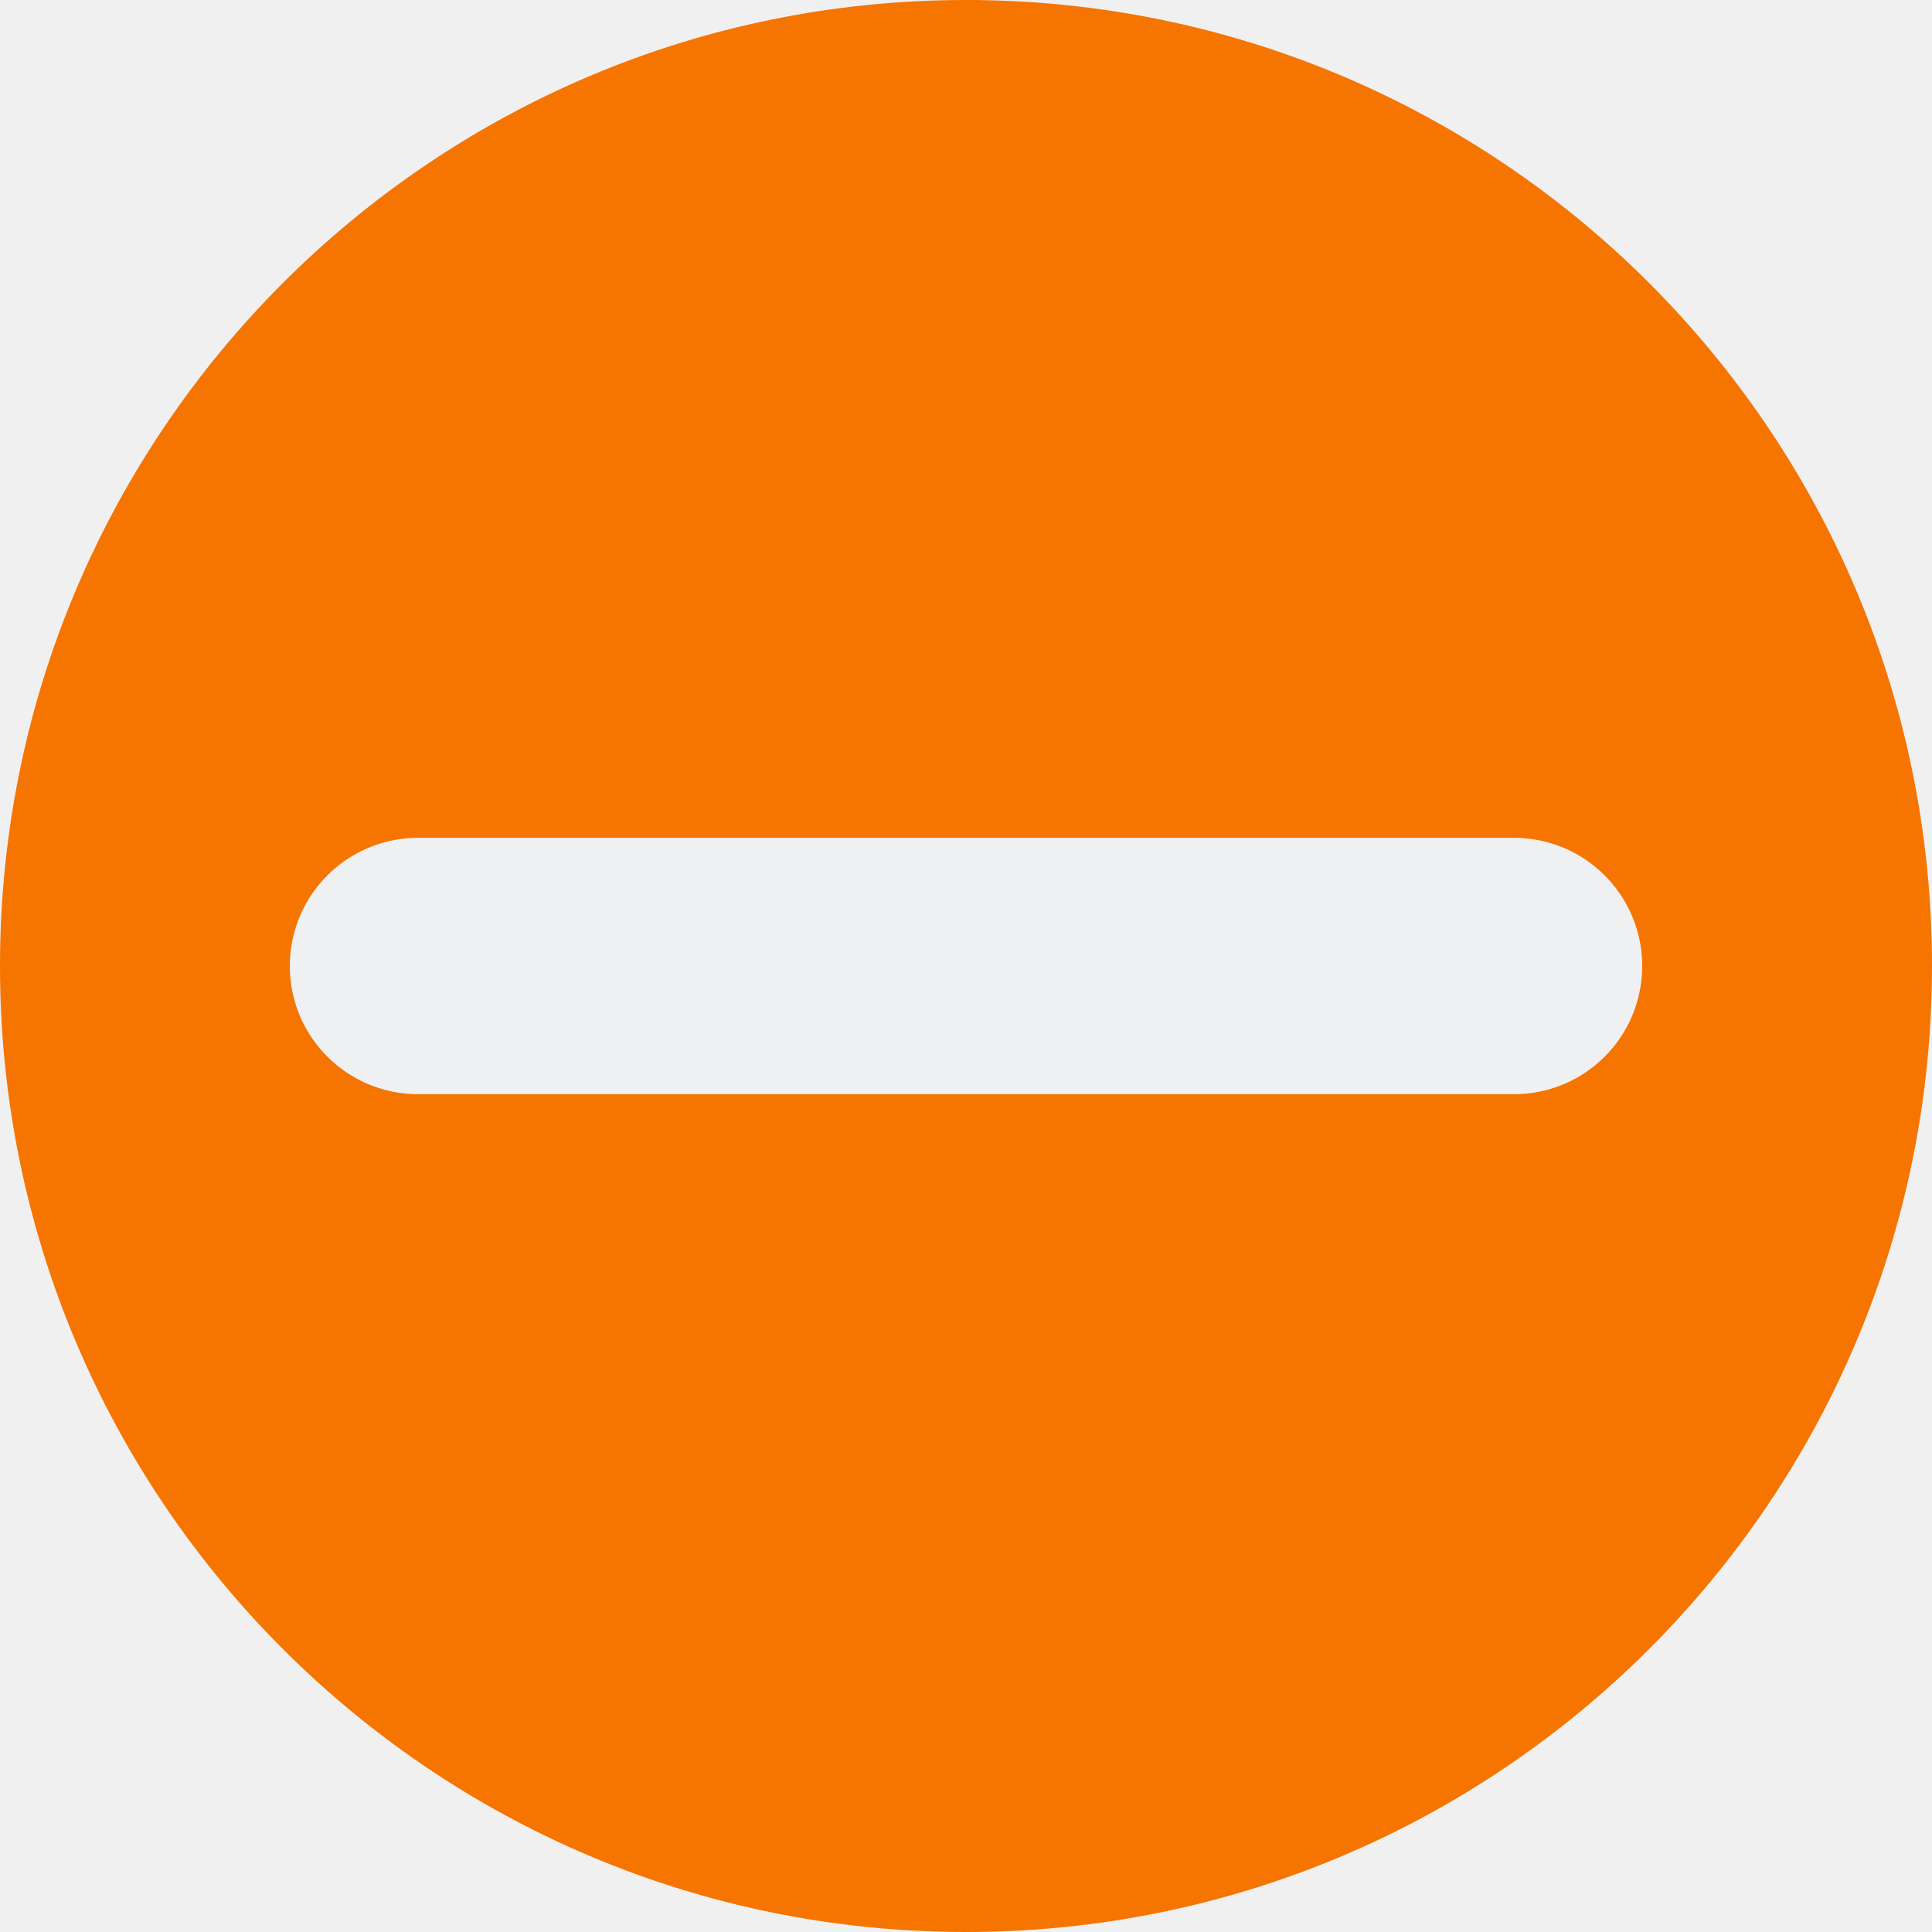
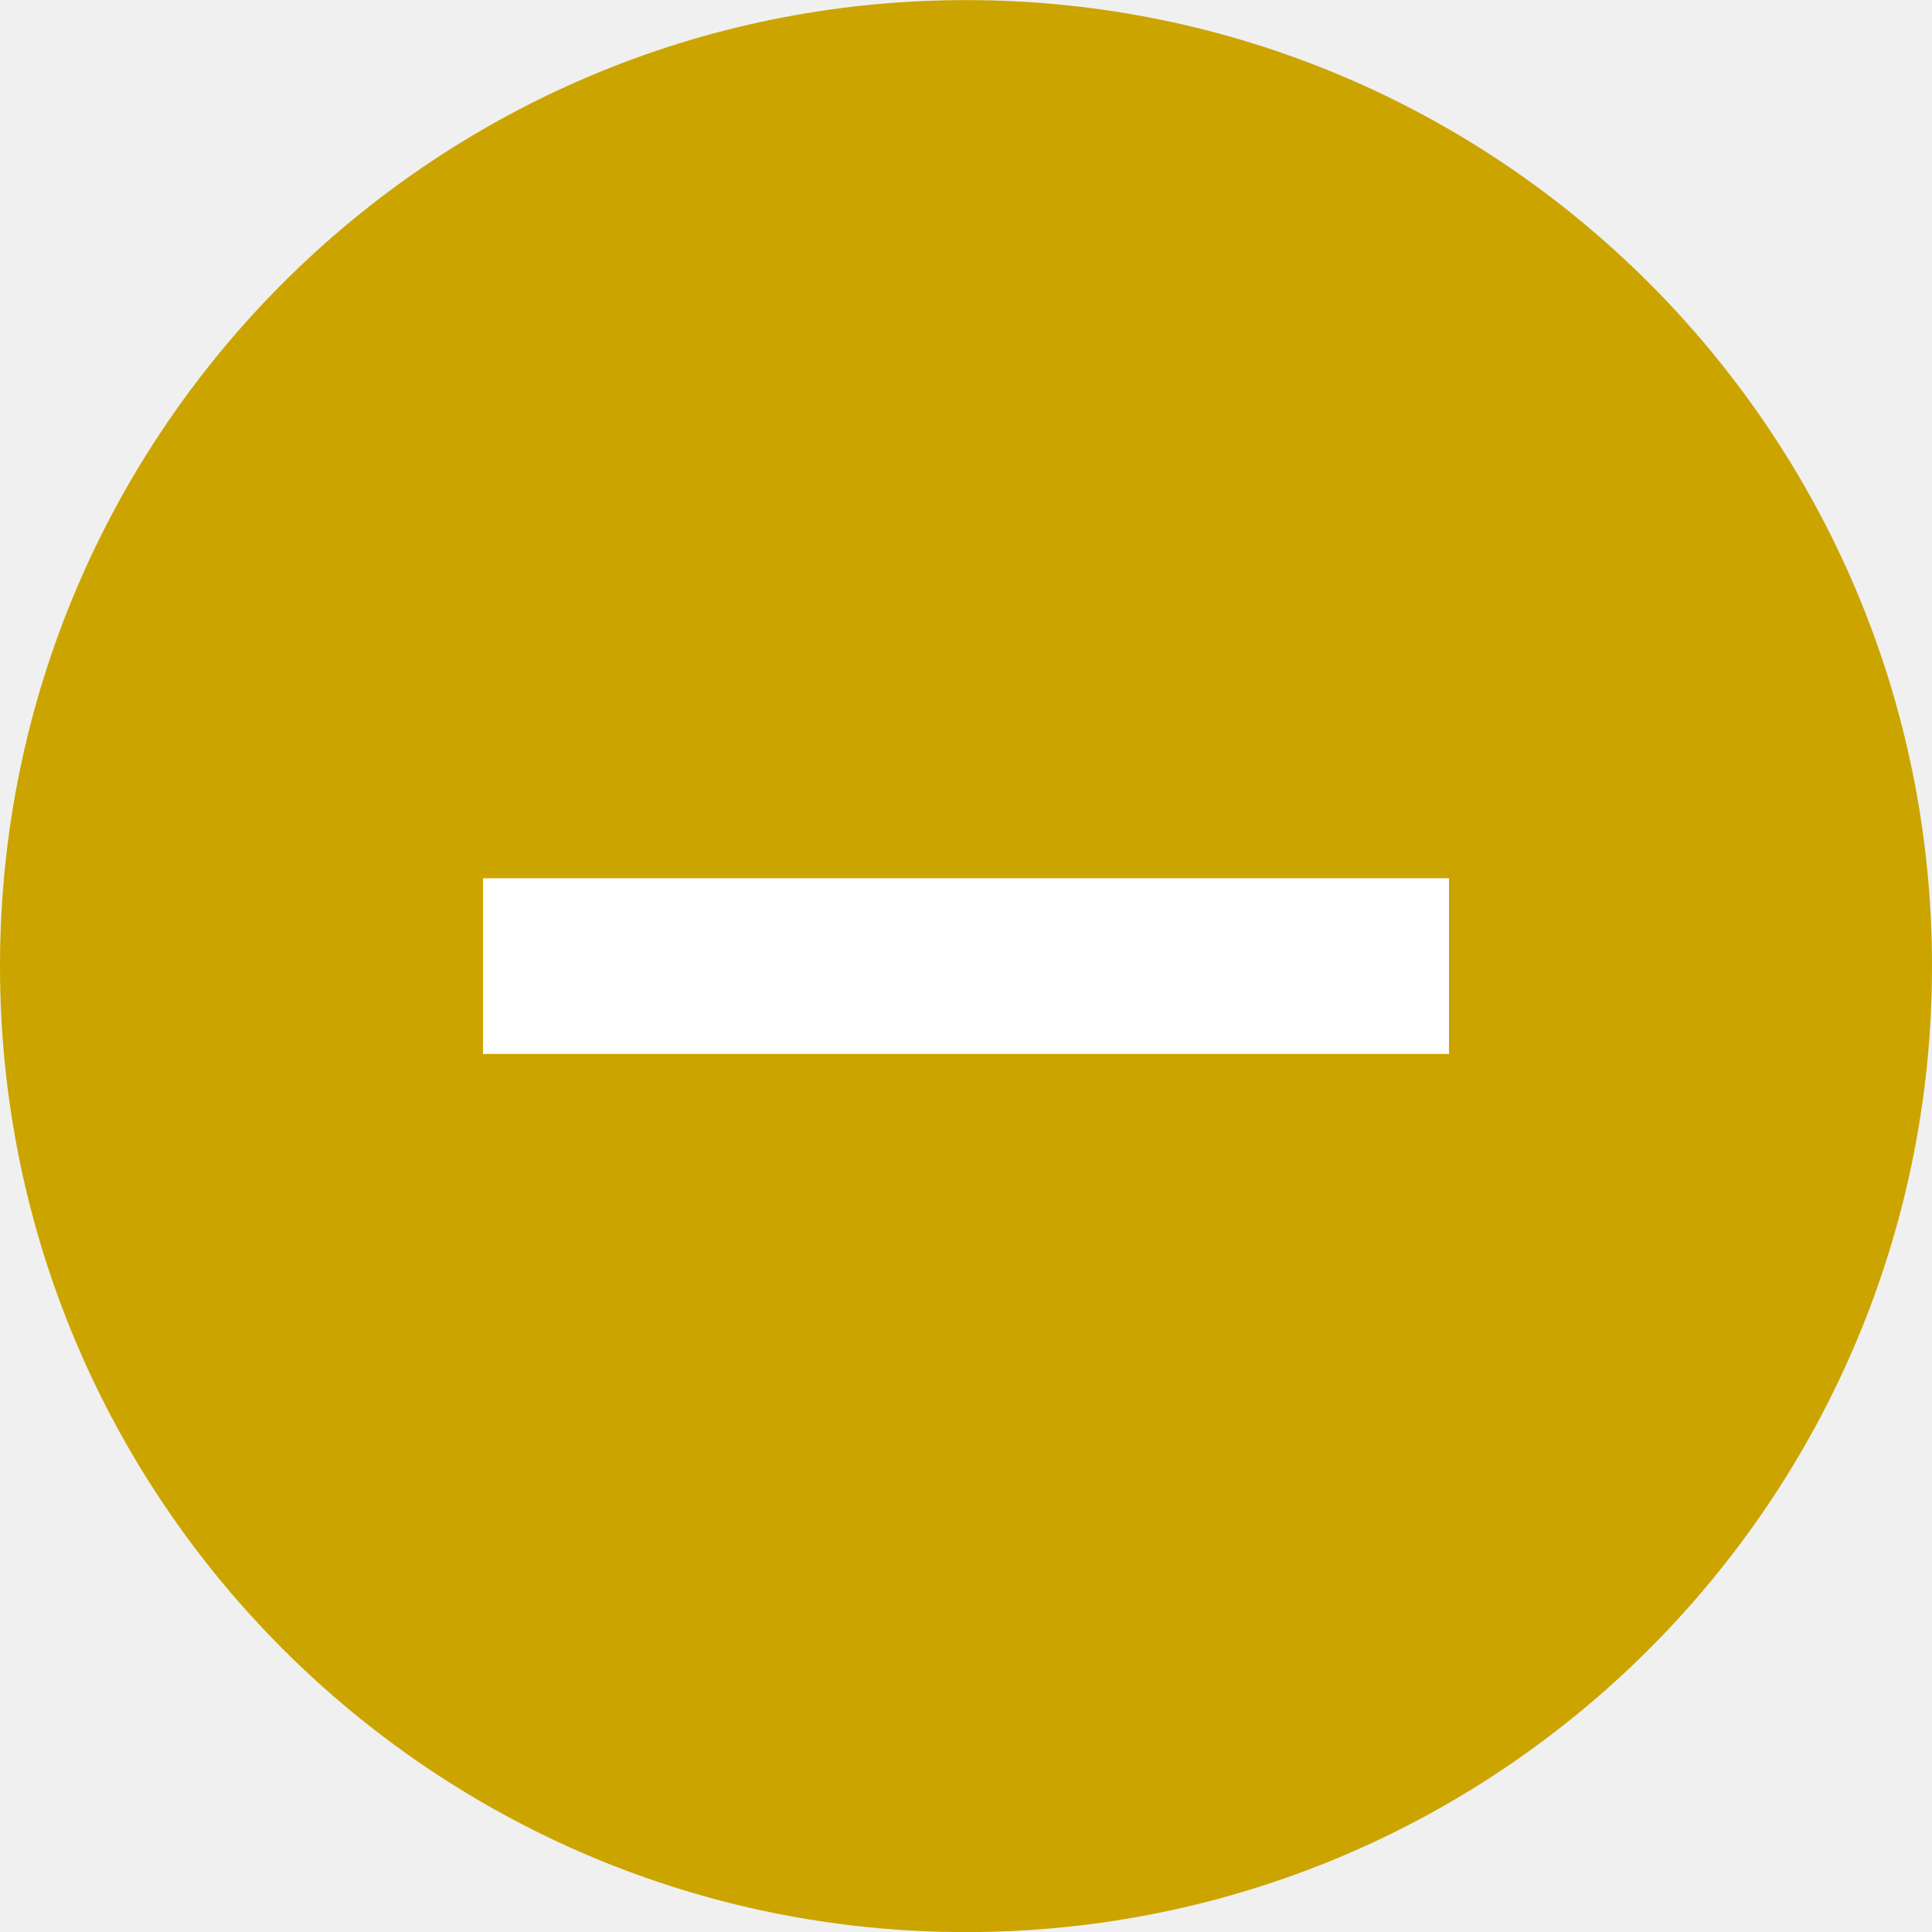
<svg xmlns="http://www.w3.org/2000/svg" viewBox="0 0 50 50" version="1.2" baseProfile="tiny">
  <defs>
</defs>
  <g fill="none" stroke="black" stroke-width="1" fill-rule="evenodd" stroke-linecap="square" stroke-linejoin="bevel">
-     <g fill="#f67400" fill-opacity="1" stroke="none" transform="matrix(0.0552956,0,0,-0.0552959,-0.969795,49.6405)" font-family="Noto Sans" font-size="10" font-weight="400" font-style="normal">
-       <path vector-effect="none" fill-rule="nonzero" d="M469.653,-6.502 C719.35,-6.502 921.769,195.917 921.769,445.614 C921.769,695.306 719.35,897.725 469.653,897.725 C219.958,897.725 17.538,695.306 17.538,445.614 C17.538,195.917 219.958,-6.502 469.653,-6.502 " />
+     <g fill="#cca400" fill-opacity="1" stroke="none" transform="matrix(2.27273,0,0,2.27273,-2.27273,-2498.91)" font-family="Source Code Pro" font-size="11" font-weight="400" font-style="normal">
+       <circle cx="12" cy="1110.52" r="11" />
    </g>
-     <g fill="#eff0f1" fill-opacity="1" stroke="none" transform="matrix(0.0552956,0,0,-0.0552959,-0.969795,49.6405)" font-family="Noto Sans" font-size="10" font-weight="400" font-style="normal">
-       <path vector-effect="none" fill-rule="evenodd" d="M213.173,445.607 L726.137,445.607" />
+     <g fill="#ffffff" fill-opacity="1" stroke="none" transform="matrix(2.27273,0,0,2.27273,-2.27273,-2498.91)" font-family="Source Code Pro" font-size="11" font-weight="400" font-style="normal">
+       <path vector-effect="none" fill-rule="nonzero" d="M11.5,1109.52 L10.5,1109.52 L6.5,1109.52 L6.5,1111.52 L10.5,1111.52 L11.5,1111.52 L12.5,1111.52 L13.5,1111.52 L17.5,1111.52 L17.5,1109.52 L13.5,1109.52 L12.5,1109.52 L11.5,1109.52" />
    </g>
-     <g fill="none" stroke="#eff0f1" stroke-opacity="1" stroke-width="120" stroke-linecap="round" stroke-linejoin="miter" stroke-miterlimit="4" transform="matrix(0.0552956,0,0,-0.0552959,-0.969795,49.6405)" font-family="Noto Sans" font-size="10" font-weight="400" font-style="normal">
-       <path vector-effect="none" fill-rule="evenodd" d="M213.173,445.607 L726.137,445.607" />
-     </g>
-     <g fill="none" stroke="#000000" stroke-opacity="1" stroke-width="1" stroke-linecap="square" stroke-linejoin="bevel" transform="matrix(1,0,0,1,0,0)" font-family="Noto Sans" font-size="10" font-weight="400" font-style="normal">
+     <g fill="none" stroke="#000000" stroke-opacity="1" stroke-width="1" stroke-linecap="square" stroke-linejoin="bevel" transform="matrix(1,0,0,1,0,0)" font-family="Source Code Pro" font-size="11" font-weight="400" font-style="normal">
</g>
  </g>
</svg>
